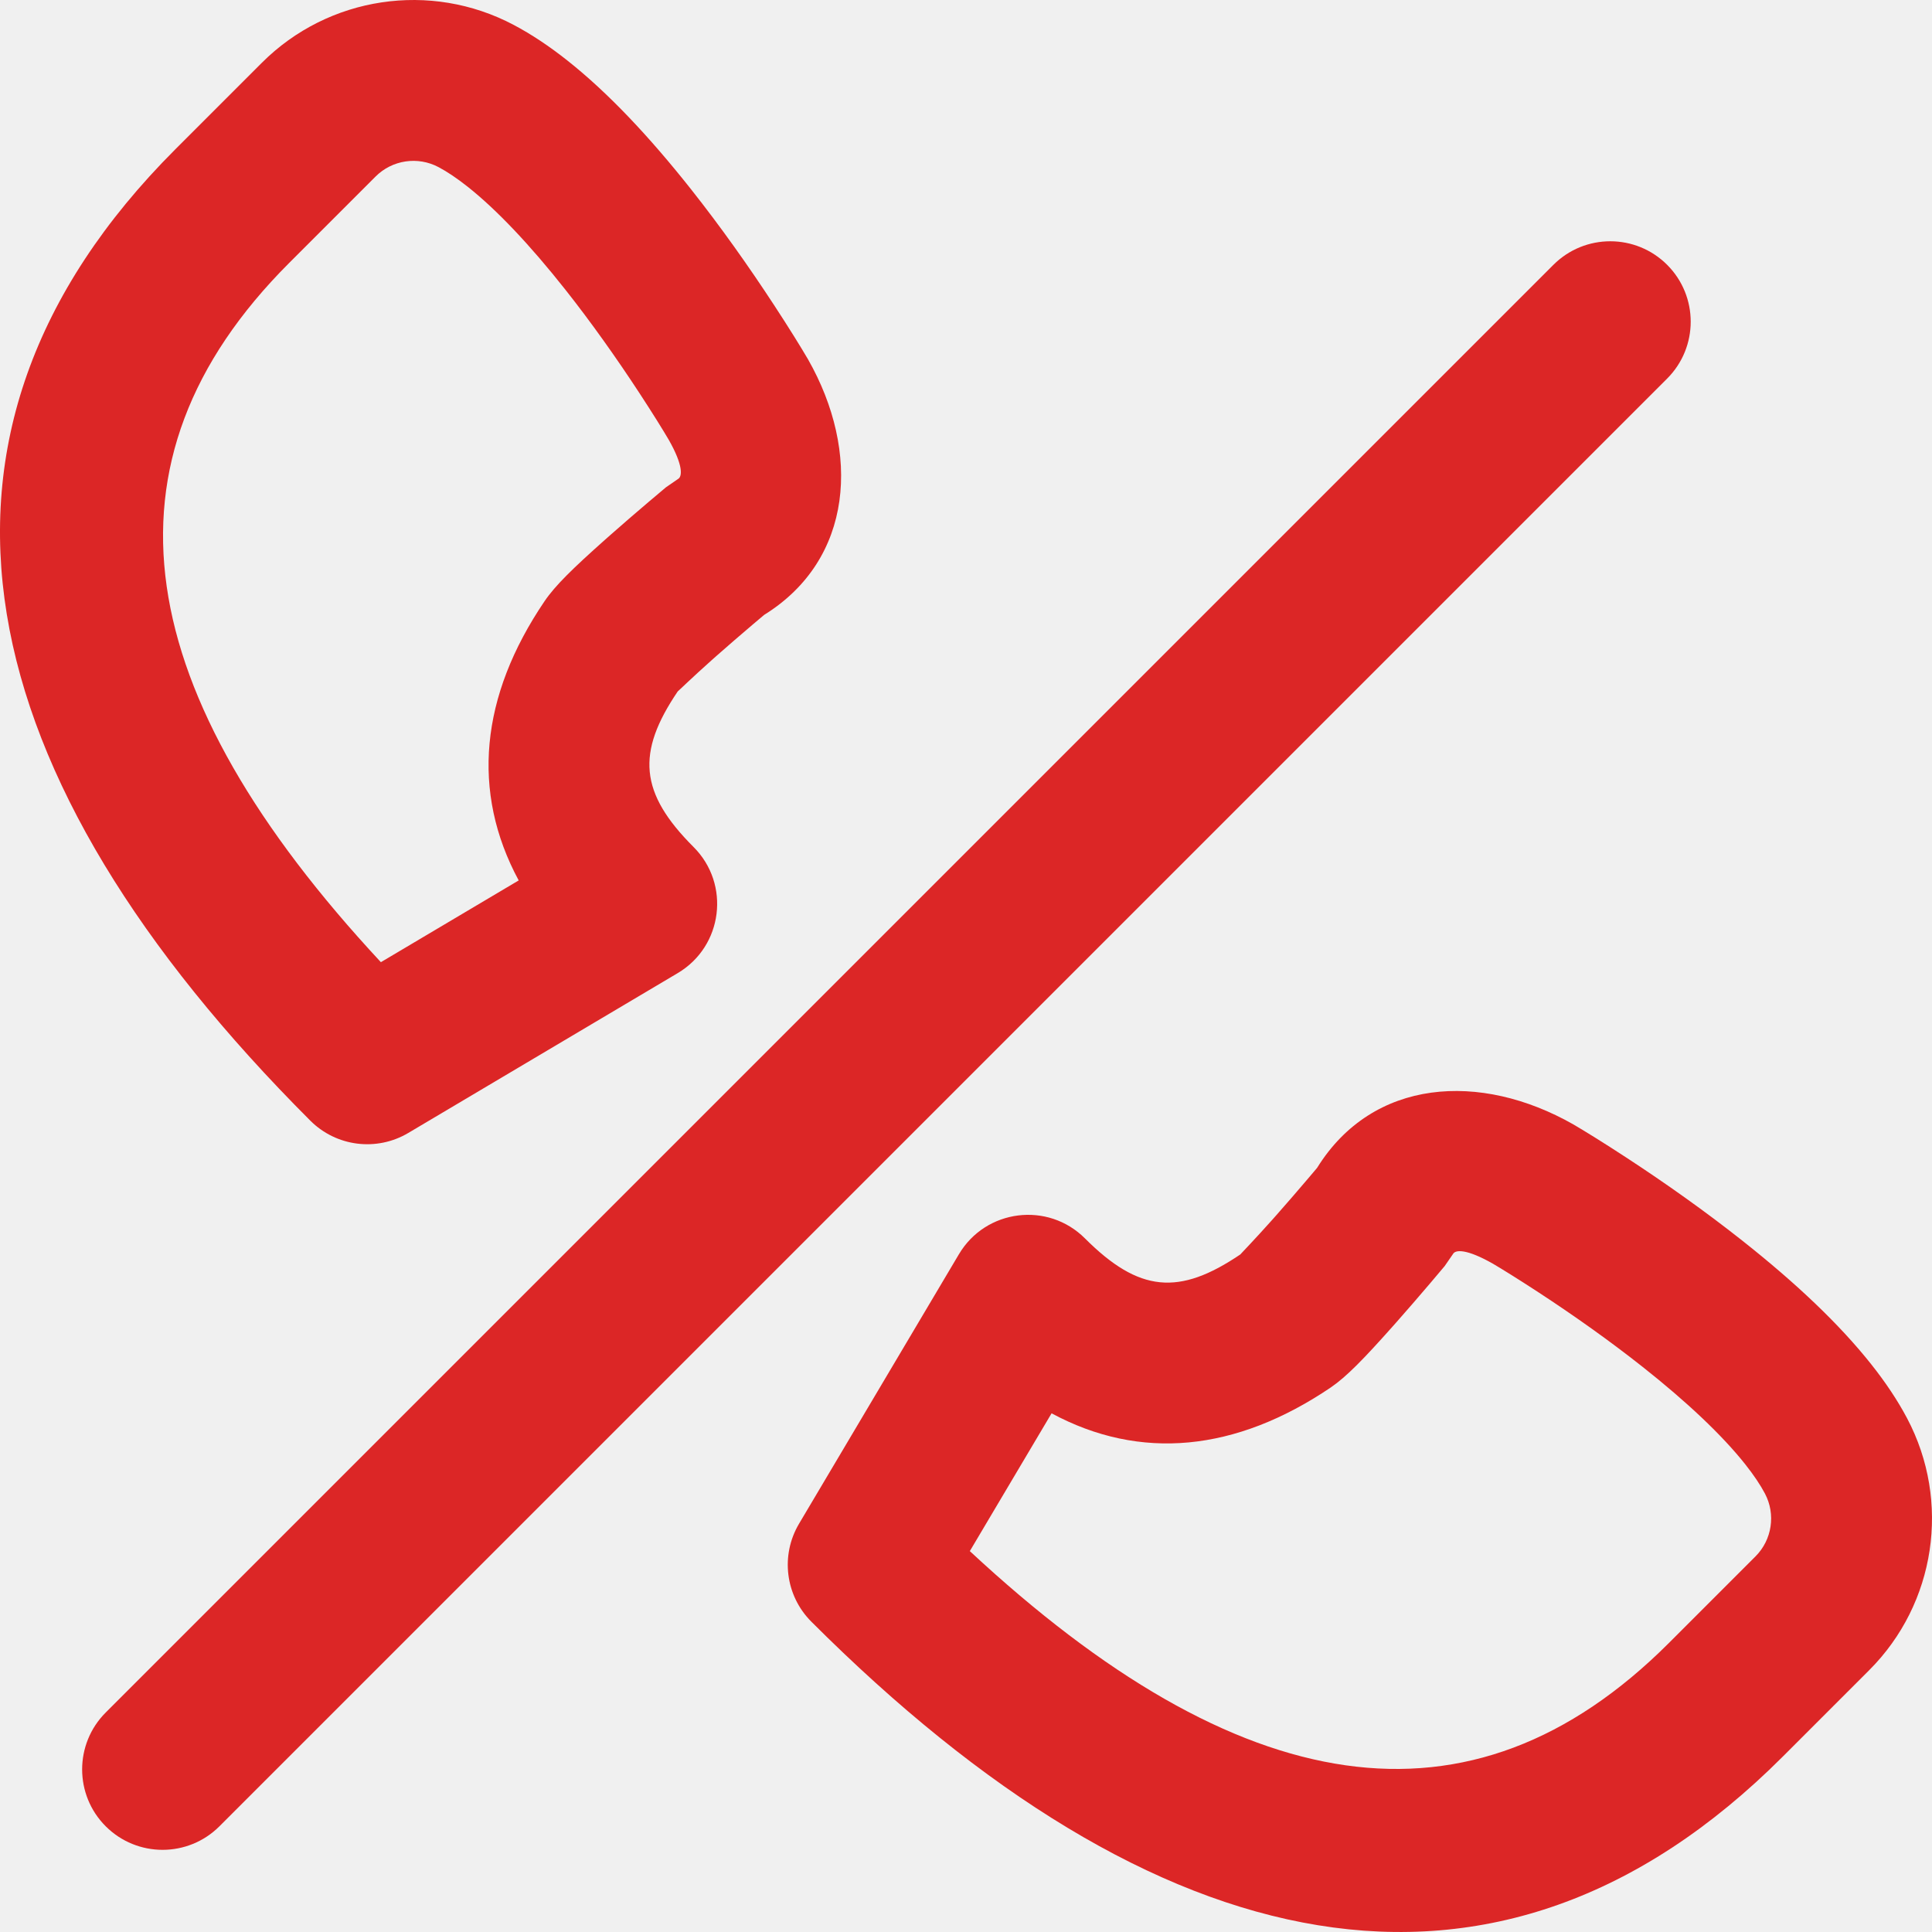
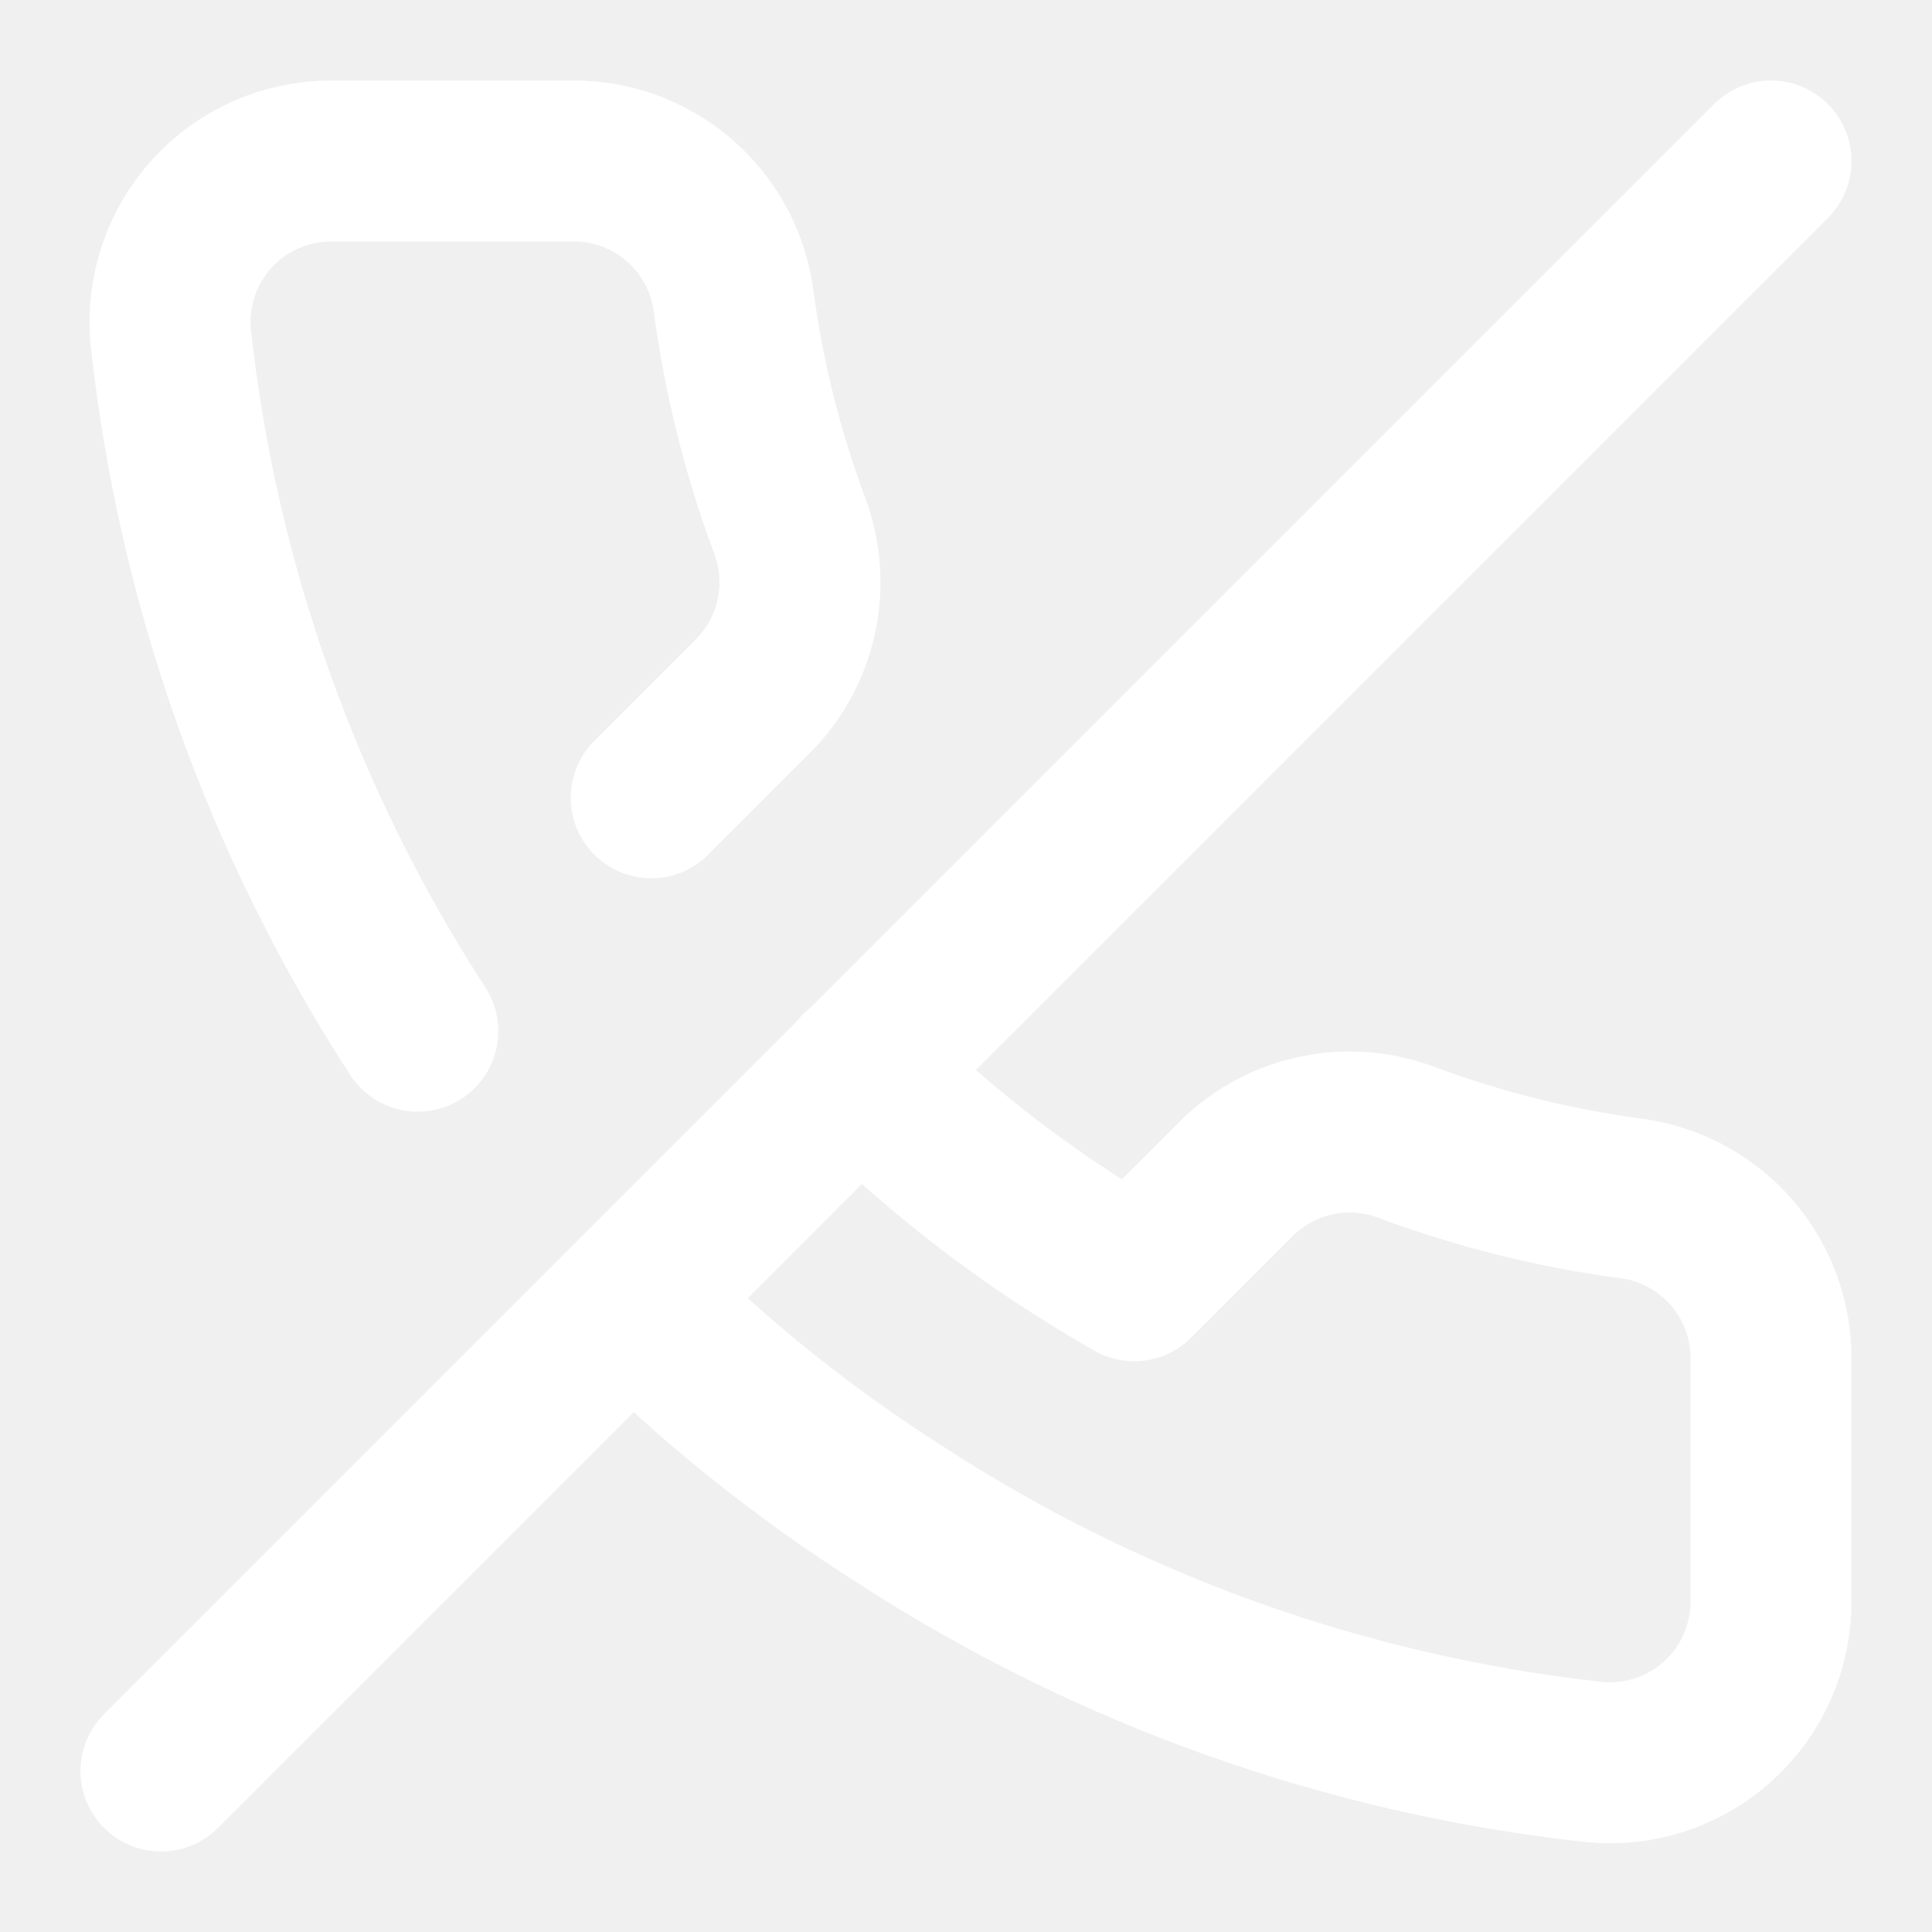
- <svg xmlns="http://www.w3.org/2000/svg" fill="#dc2626" height="800px" width="800px" version="1.1" id="Layer_1" viewBox="0 0 512.456 512.456" xml:space="preserve">
-   <g id="SVGRepo_bgCarrier" stroke-width="0" />
-   <g id="SVGRepo_tracerCarrier" stroke-linecap="round" stroke-linejoin="round" />
-   <g id="SVGRepo_iconCarrier">
-     <g transform="translate(-1)">
-       <g>
-         <g>
-           <path d="M506.845,376.187c-2.507-4.739-5.667-9.463-9.428-14.215c-8.571-10.83-20.228-21.791-34.287-32.906 c-9.809-7.755-20.237-15.145-30.657-21.961c-6.267-4.1-11.191-7.129-14.123-8.847c-24.748-14.091-53.259-12.224-67.985,11.503 c-0.684,0.813-1.554,1.841-2.569,3.033c-2.775,3.261-5.591,6.519-8.261,9.539c-0.571,0.645-0.571,0.645-1.142,1.287 c-4.448,4.994-8.5,9.183-8.381,9.102c-16.25,10.998-26.86,10.129-41.23-4.241c-9.845-9.845-26.329-7.774-33.432,4.2 l-42.411,71.488c-4.974,8.385-3.631,19.076,3.263,25.97c90.916,90.916,181.583,111.883,257.669,35.797l22.933-22.933 C514.455,425.352,518.524,398.246,506.845,376.187z M466.634,412.833l-22.933,22.933c-52.76,52.76-114.173,41.95-185.458-24.338 l21.685-36.552c23.487,12.662,48.852,10.201,74.057-6.858c4.166-2.84,8.778-7.607,16.272-16.022 c0.625-0.703,0.625-0.703,1.246-1.405c2.866-3.242,5.849-6.694,8.785-10.144c1.761-2.069,3.122-3.686,3.91-4.63l2.223-3.224 c0.637-1.135,3.593-1.371,10.589,2.611c2.129,1.25,6.466,3.918,12.106,7.607c9.425,6.165,18.842,12.839,27.554,19.727 c11.686,9.238,21.099,18.09,27.291,25.913c2.233,2.822,3.966,5.412,5.173,7.693C472.054,401.659,471.037,408.429,466.634,412.833 z" />
-           <path d="M109.286,300.518l71.488-42.411c11.974-7.104,14.045-23.588,4.2-33.432c-14.368-14.368-15.238-24.996-4.206-41.281 c-0.088,0.13,4.083-3.911,9.038-8.321c0.654-0.582,0.654-0.582,1.313-1.164c3.018-2.665,6.273-5.475,9.531-8.244 c1.194-1.014,2.223-1.883,3.035-2.566c23.736-14.725,25.608-43.254,11.645-67.781c-1.853-3.165-4.883-8.087-8.983-14.353 c-6.817-10.418-14.208-20.843-21.963-30.65c-11.113-14.054-22.074-25.706-32.902-34.275c-4.752-3.76-9.476-6.92-14.221-9.43 C115.209-5.067,88.103-0.997,70.453,16.653L47.519,39.587C-28.566,115.672-7.599,206.34,83.317,297.255 C90.211,304.149,100.901,305.492,109.286,300.518z M77.689,69.757l22.933-22.933c4.403-4.403,11.174-5.419,16.683-2.503 c2.289,1.21,4.879,2.943,7.701,5.176c7.823,6.19,16.674,15.6,25.911,27.281c6.888,8.71,13.562,18.125,19.728,27.548 c3.689,5.638,6.358,9.974,7.741,12.334c3.848,6.762,3.61,9.74,2.476,10.376l-3.208,2.21c-0.945,0.787-2.563,2.146-4.632,3.905 c-3.45,2.932-6.904,5.913-10.148,8.778c-0.718,0.635-0.718,0.635-1.436,1.273c-8.44,7.513-13.207,12.131-16.016,16.294 c-17.049,25.168-19.506,50.539-6.841,74.033l-36.553,21.685C35.739,183.929,24.929,122.517,77.689,69.757z" />
-           <path d="M443.206,70.245c-8.331-8.331-21.839-8.331-30.17,0l-384,384c-8.331,8.331-8.331,21.839,0,30.17 c8.331,8.331,21.839,8.331,30.17,0l384-384C451.537,92.083,451.537,78.576,443.206,70.245z" />
-         </g>
-       </g>
-     </g>
-   </g>
+ <svg xmlns="http://www.w3.org/2000/svg" width="40" height="40" viewBox="0 0 24 24" fill="none" stroke="#ffffff" stroke-width="2" stroke-linecap="round" stroke-linejoin="round" class="lucide lucide-phone-off">
+   <path d="M10.68 13.31a16 16 0 0 0 3.41 2.6l1.27-1.27a2 2 0 0 1 2.11-.45 12.84 12.84 0 0 0 2.81.7 2 2 0 0 1 1.72 2v3a2 2 0 0 1-2.18 2 19.79 19.79 0 0 1-8.63-3.07 19.42 19.42 0 0 1-3.33-2.67m-2.67-3.34a19.79 19.79 0 0 1-3.07-8.63A2 2 0 0 1 4.11 2h3a2 2 0 0 1 2 1.72 12.84 12.84 0 0 0 .7 2.81 2 2 0 0 1-.45 2.11L8.09 9.91" />
+   <line x1="22" x2="2" y1="2" y2="22" />
</svg>
